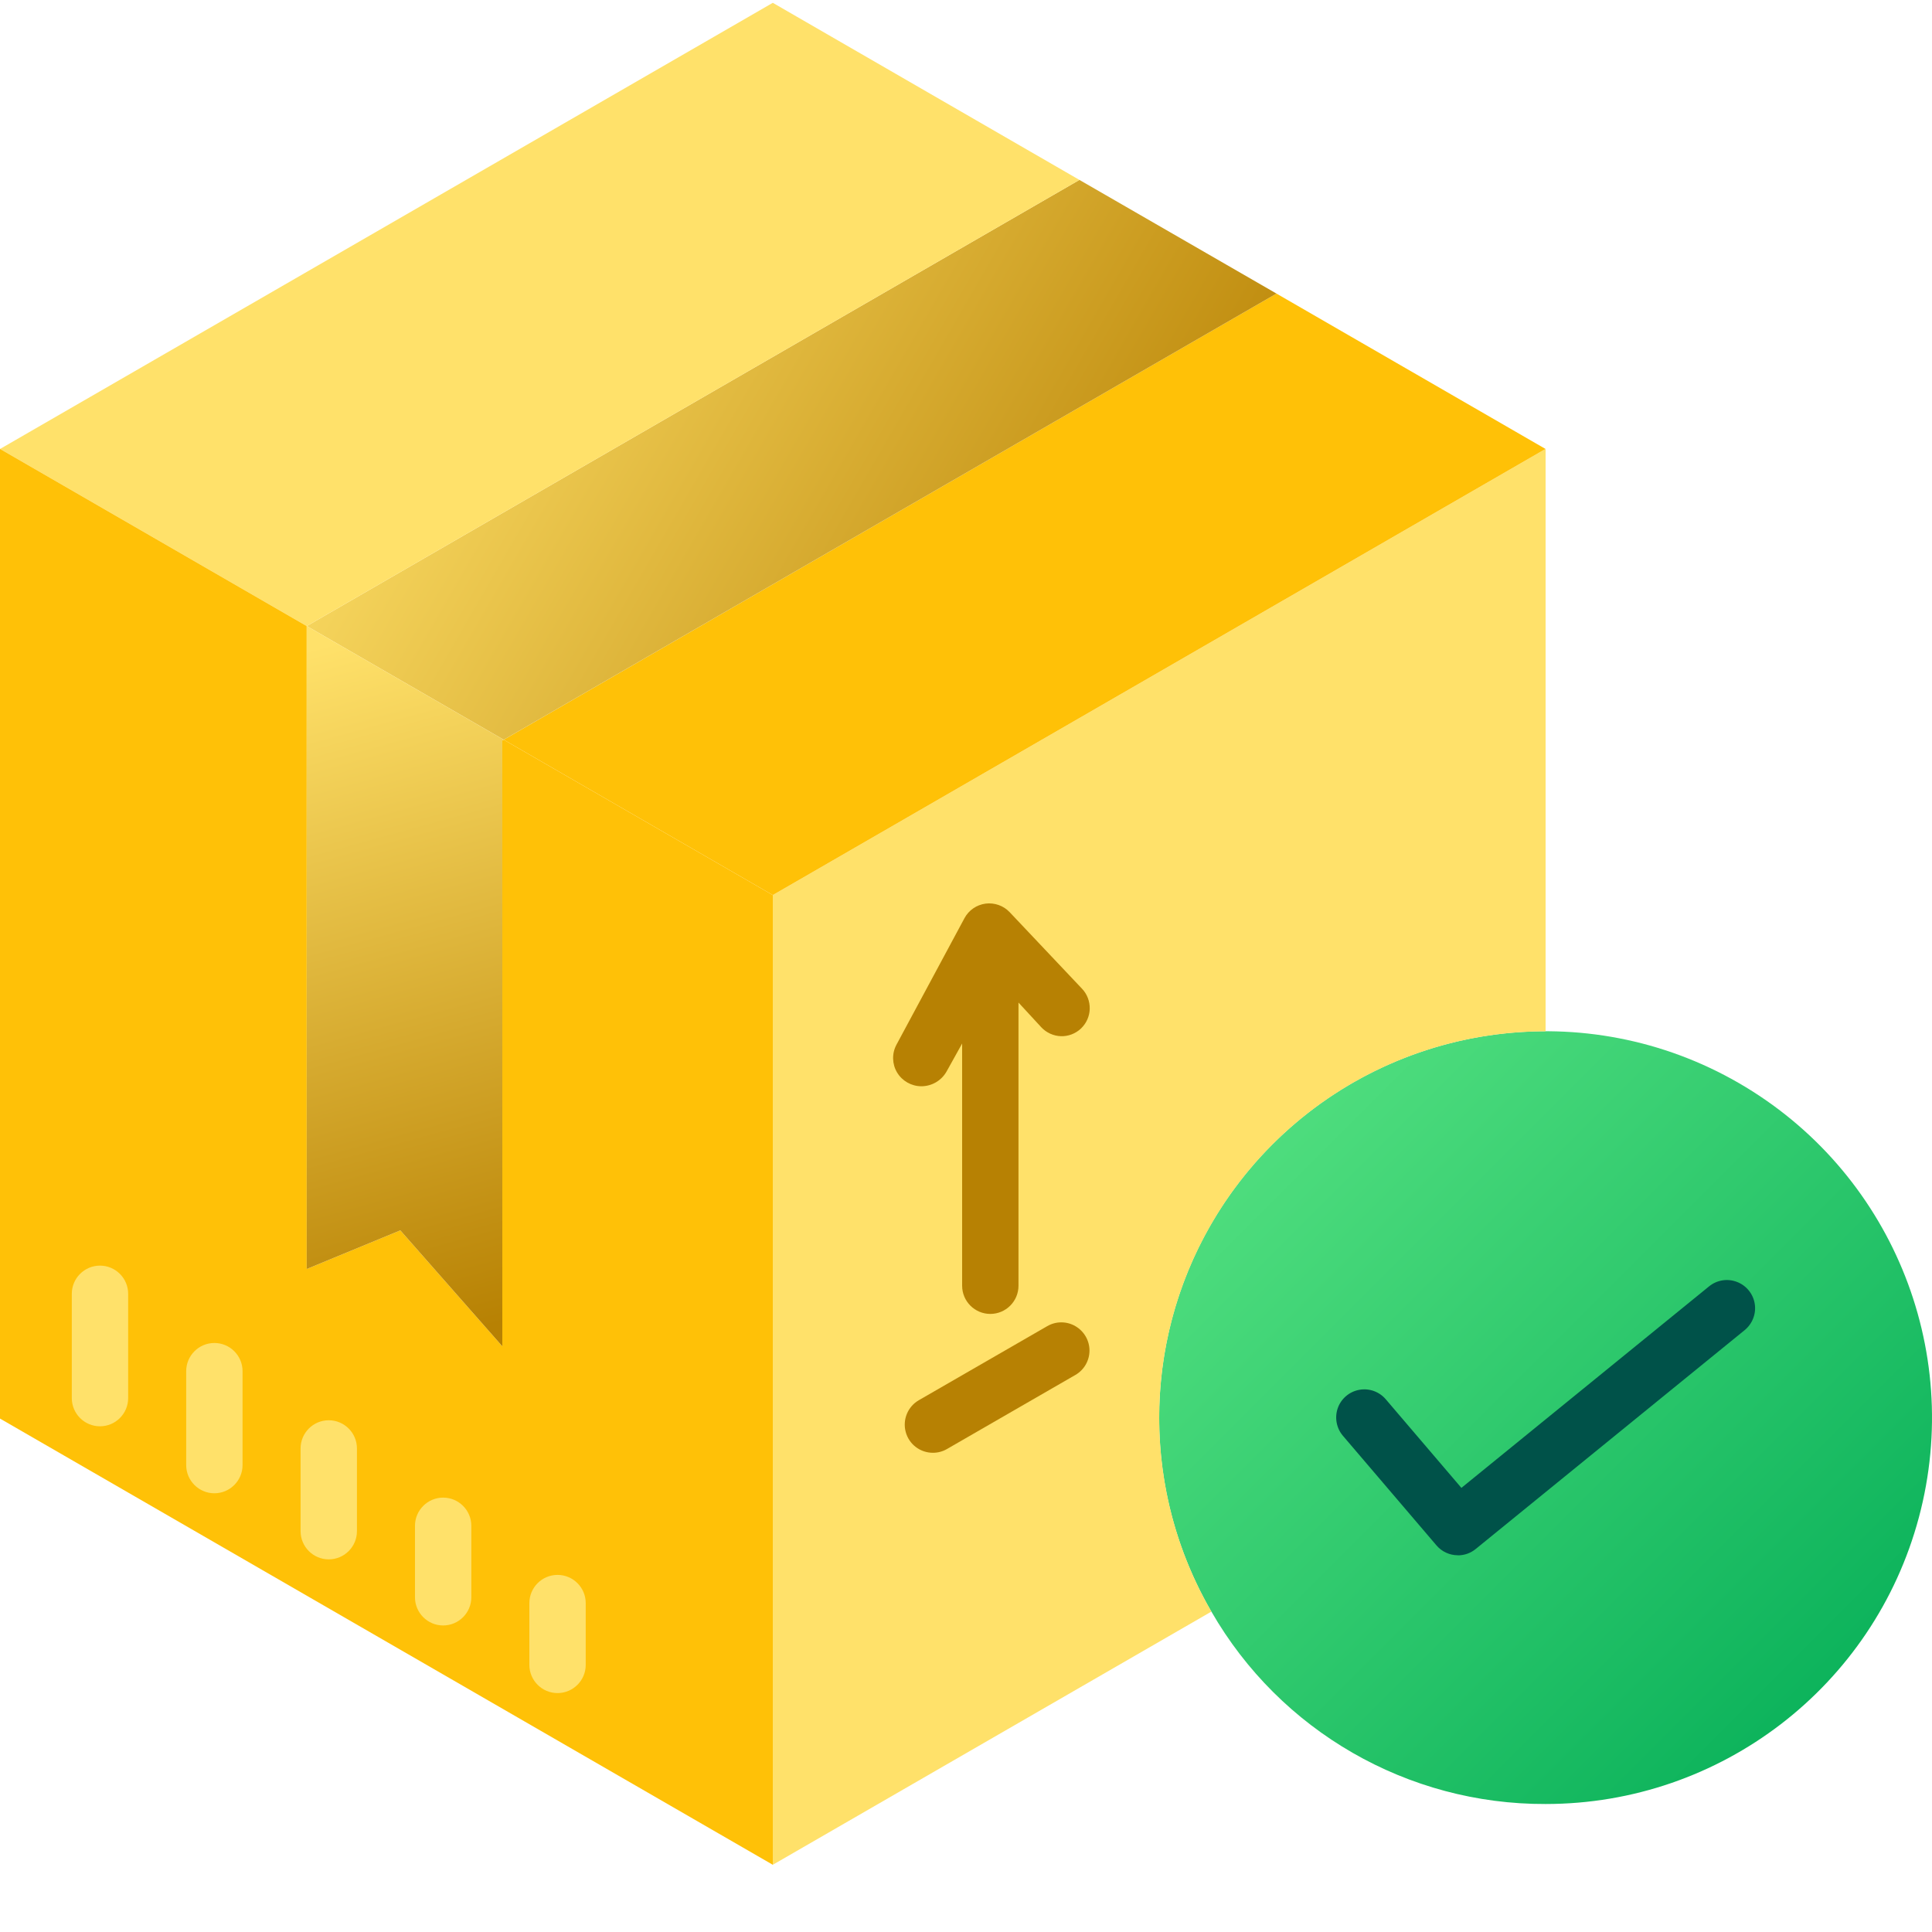
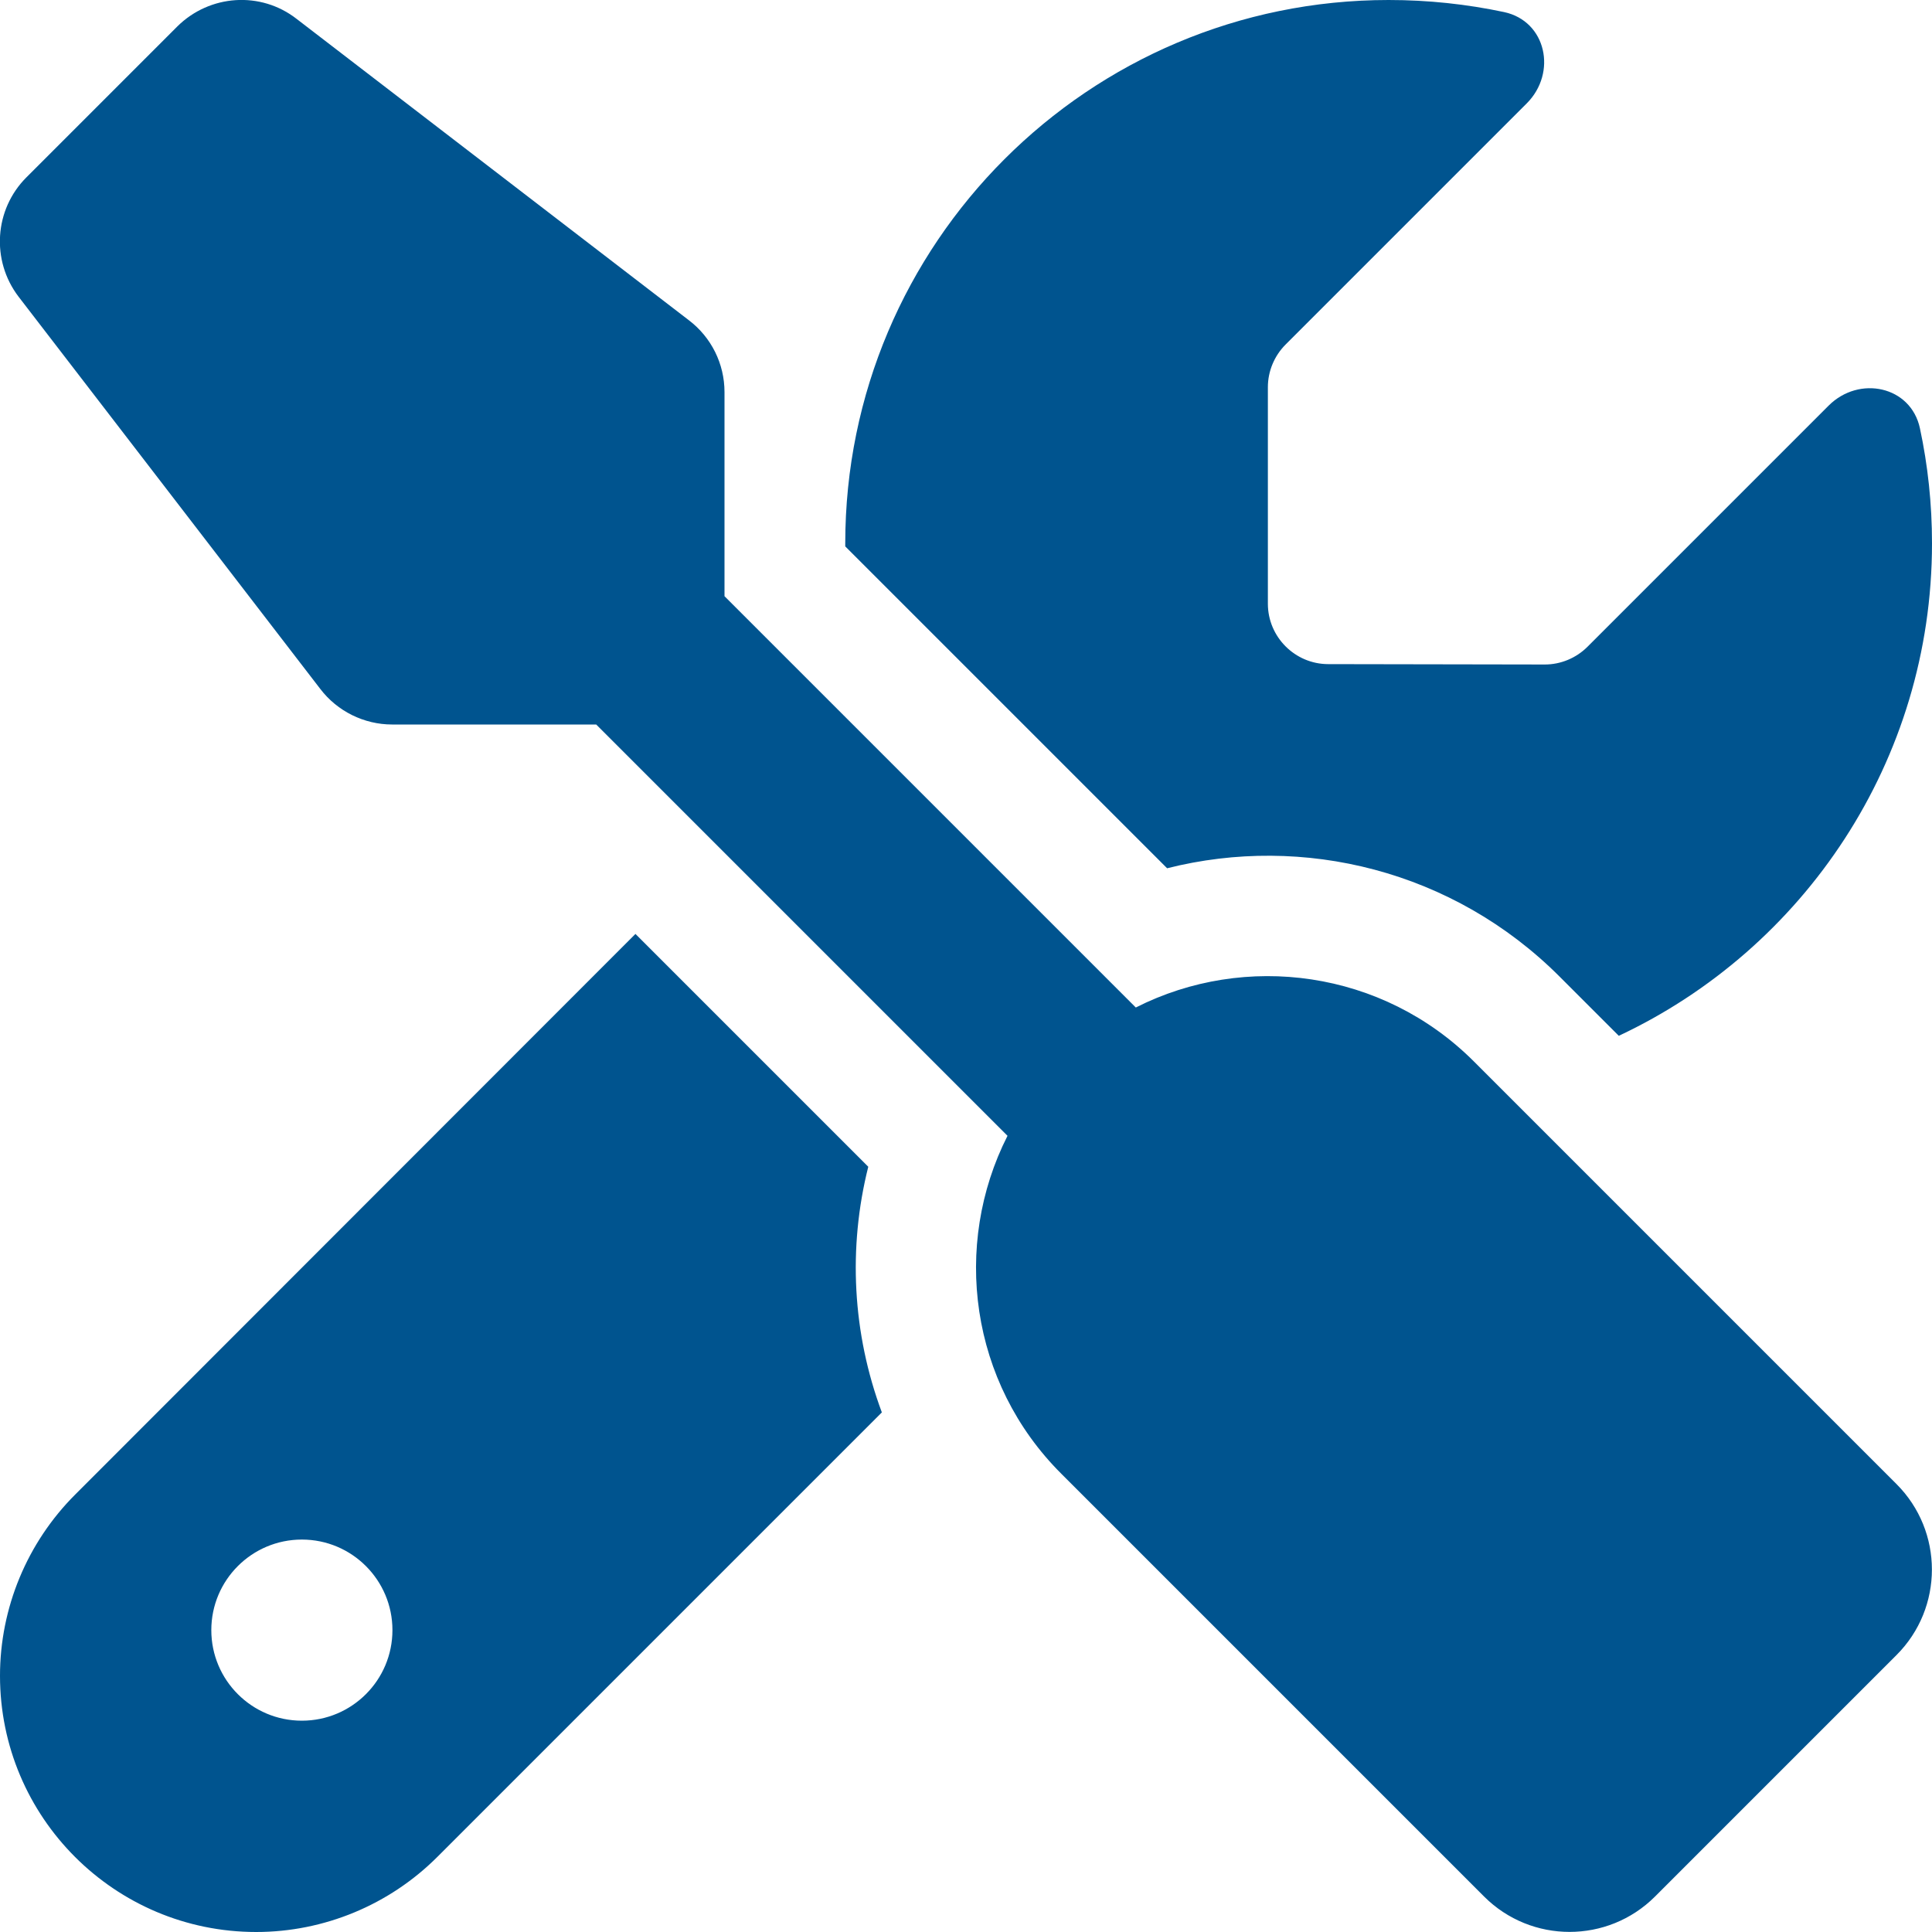
- <svg xmlns="http://www.w3.org/2000/svg" xmlns:xlink="http://www.w3.org/1999/xlink" height="24" viewBox="0 0 24 24" width="24">
-   <linearGradient id="a" x1="0%" x2="100%" y1=".004%" y2="99.996%">
-     <stop offset="0" stop-color="#5be584" />
-     <stop offset="1" stop-color="#00ab55" />
-   </linearGradient>
-   <linearGradient id="b">
-     <stop offset="0" stop-color="#ffe16a" />
-     <stop offset="1" stop-color="#b78103" />
-   </linearGradient>
-   <linearGradient id="c" x1="0%" x2="100%" xlink:href="#b" y1="33.335%" y2="66.665%" />
-   <linearGradient id="d" x1="46.26%" x2="53.74%" xlink:href="#b" y1="0%" y2="100%" />
-   <g fill="none" fill-rule="evenodd">
-     <path d="m15.048 20.02c-1.091-1.88-.782-4.258.752-5.798 1.534-1.539 3.912-1.856 5.795-.771 1.883 1.085 2.803 3.299 2.242 5.399-.561 2.1-2.463 3.56-4.637 3.56-1.713.006-3.298-.906-4.152-2.391z" fill="url(#a)" />
-     <path d="m19.2 5.577v7.234c-1.717 0-3.303.917-4.159 2.405-.857 1.488-.854 3.319.007 4.804l-5.448 3.145v-12.046l9.599-5.542z" fill="#ffe16a" />
-     <path d="m9.6 11.119-3.343-1.93 9.6-5.542 3.342 1.93z" fill="#ffc107" />
-     <path d="m15.857 3.647-9.6 5.542-2.446-1.412 9.598-5.542z" fill="url(#c)" />
-     <path d="m9.6.035 3.809 2.2-9.598 5.542h-.001l-3.809-2.2z" fill="#ffe16a" />
-     <path d="m9.6 11.119v12.046l-9.6-5.543v-12.045h.001l3.809 2.2v7.987l1.163-.48 1.267 1.44v-7.525l.017-.01z" fill="#ffc107" />
-     <path d="m6.257 9.189-.017.01v7.525l-1.267-1.44-1.163.48v-7.987h.001z" fill="url(#d)" />
-     <path d="m1.242 17.718c-.193 0-.35-.157-.35-.35v-1.296c0-.193.157-.35.35-.35s.35.157.35.35v1.296c0 .193-.157.35-.35.35zm1.421.832c-.193 0-.35-.157-.35-.35v-1.167c0-.193.157-.35.35-.35s.35.157.35.35v1.167c0 .193-.157.35-.35.35zm1.421.821c-.193 0-.35-.157-.35-.35v-1.028c0-.193.157-.35.35-.35s.35.157.35.35v1.028c0 .193-.157.35-.35.35zm1.421.821c-.193 0-.35-.157-.35-.35v-.888c0-.193.157-.35.35-.35s.35.157.35.35v.888c0 .193-.157.35-.35.35zm1.421.84c-.193 0-.35-.157-.35-.35v-.768c0-.193.157-.35.35-.35s.35.157.35.35v.768c0 .193-.157.35-.35.35z" fill="#ffe16a" />
-     <path d="m11.589 18.047c-.159 0-.297-.106-.338-.259-.041-.153.026-.315.163-.394l1.595-.92c.108-.063.242-.063.35 0.0.108.063.175.178.175.303 0 .125-.067.241-.175.303l-1.595.92c-.053.031-.113.047-.175.047z" fill="#b78103" />
-     <path d="m18.11 19.32c-.103 0-.2-.045-.266-.123l-1.16-1.359c-.082-.095-.107-.227-.066-.345s.144-.206.267-.228c.124-.023.25.023.331.119l.938 1.099 3.075-2.502c.097-.08.229-.102.347-.057.117.044.202.148.222.272s-.029.249-.126.328l-3.34 2.718c-.062.051-.14.079-.221.079z" fill="#005249" fill-rule="nonzero" />
-     <path d="m12.543 11.332c-.077-.082-.189-.121-.3-.107-.111.015-.209.082-.262.181l-.845 1.572c-.058.108-.055.24.008.345s.177.17.3.171c.131 0.0.251-.07.315-.184l.193-.347v3.009c0 .193.157.35.35.35s.35-.157.35-.35v-3.518l.284.308c.063.067.151.107.243.11s.182-.032.249-.095c.067-.064.107-.152.109-.245.002-.093-.032-.183-.096-.25z" fill="#b78103" />
-   </g>
+ <svg xmlns="http://www.w3.org/2000/svg" height="24" width="24" viewBox="0 0 512 512">
+   <path fill="#00548f" d="M78.6 5C69.1-2.4 55.6-1.5 47 7L7 47c-8.5 8.5-9.4 22-2.1 31.6l80 104c4.5 5.9 11.6 9.4 19 9.4l54.1 0 109 109c-14.7 29-10 65.4 14.3 89.6l112 112c12.5 12.5 32.8 12.5 45.3 0l64-64c12.5-12.5 12.5-32.8 0-45.3l-112-112c-24.2-24.2-60.6-29-89.6-14.3l-109-109 0-54.1c0-7.5-3.5-14.5-9.4-19L78.6 5zM19.9 396.1C7.2 408.8 0 426.1 0 444.1C0 481.6 30.4 512 67.9 512c18 0 35.3-7.2 48-19.9L233.7 374.3c-7.8-20.9-9-43.6-3.6-65.1l-61.7-61.7L19.9 396.1zM512 144c0-10.5-1.1-20.7-3.2-30.5c-2.4-11.2-16.1-14.1-24.2-6l-63.9 63.9c-3 3-7.1 4.7-11.3 4.7L352 176c-8.8 0-16-7.2-16-16l0-57.4c0-4.2 1.7-8.3 4.7-11.3l63.9-63.9c8.1-8.1 5.2-21.8-6-24.2C388.7 1.1 378.5 0 368 0C288.5 0 224 64.5 224 144l0 .8 85.3 85.3c36-9.1 75.8 .5 104 28.7L429 274.5c49-23 83-72.8 83-130.5zM56 432a24 24 0 1 1 48 0 24 24 0 1 1 -48 0z" />
</svg>
